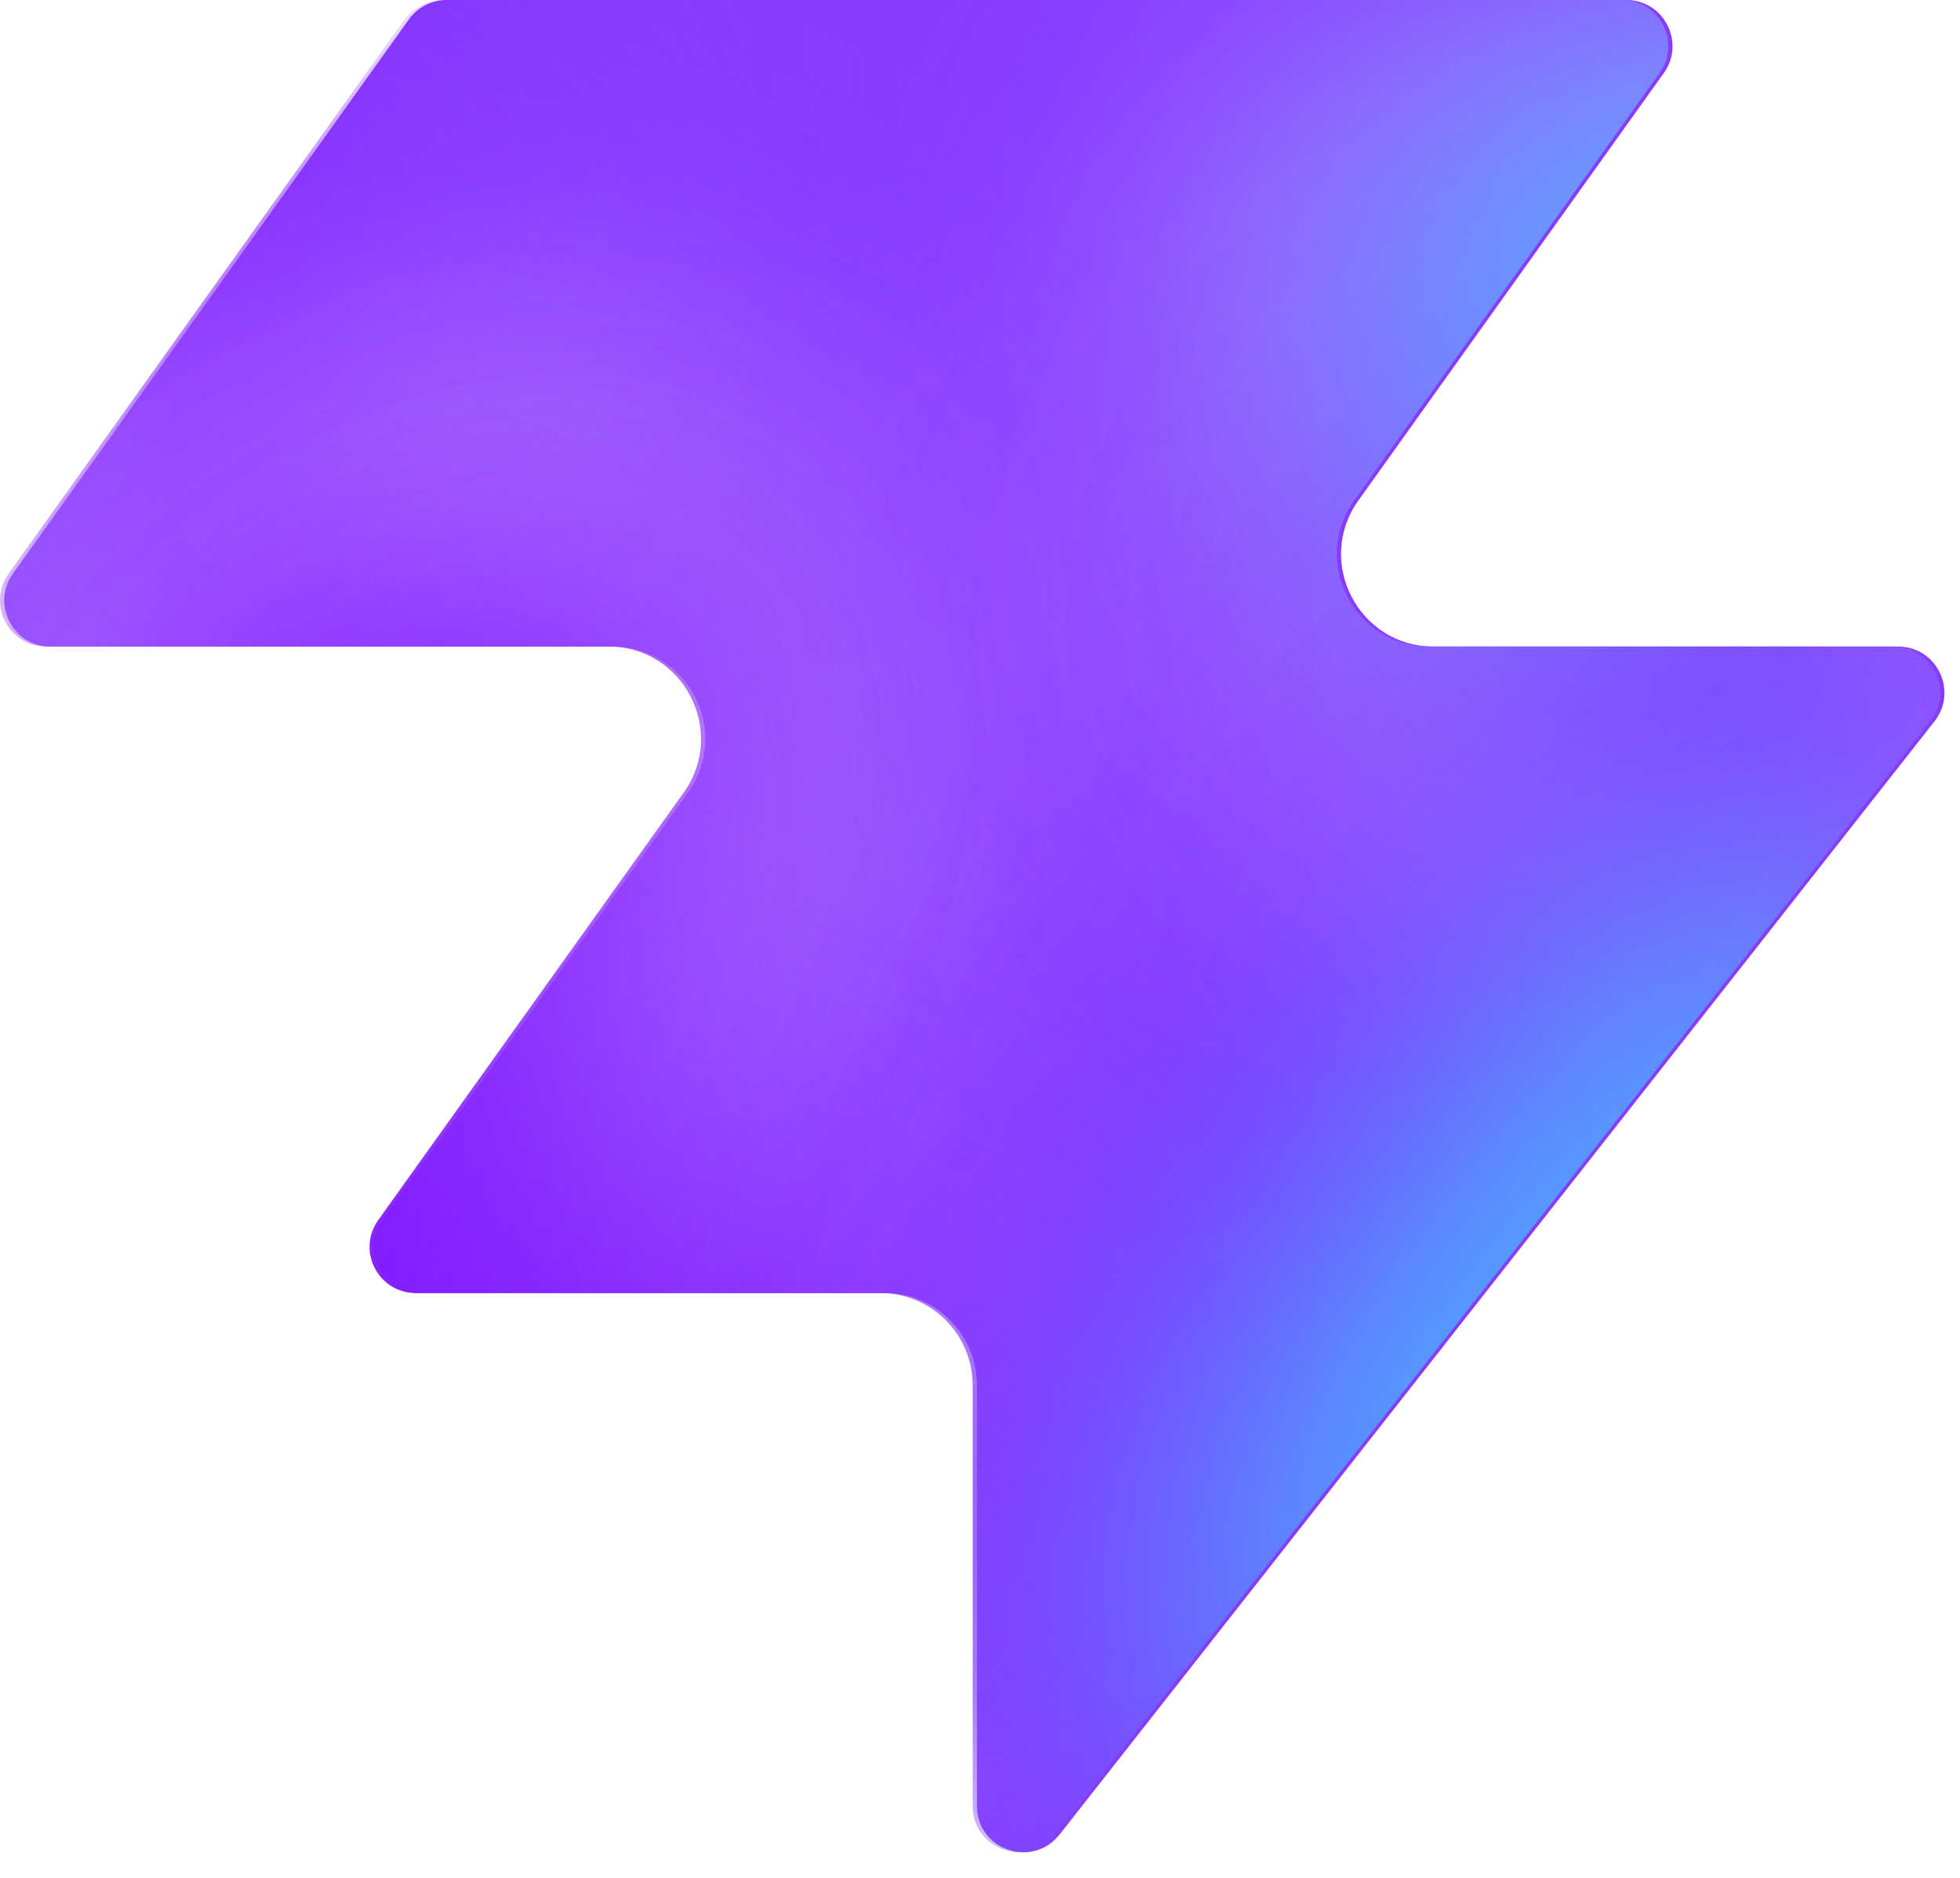
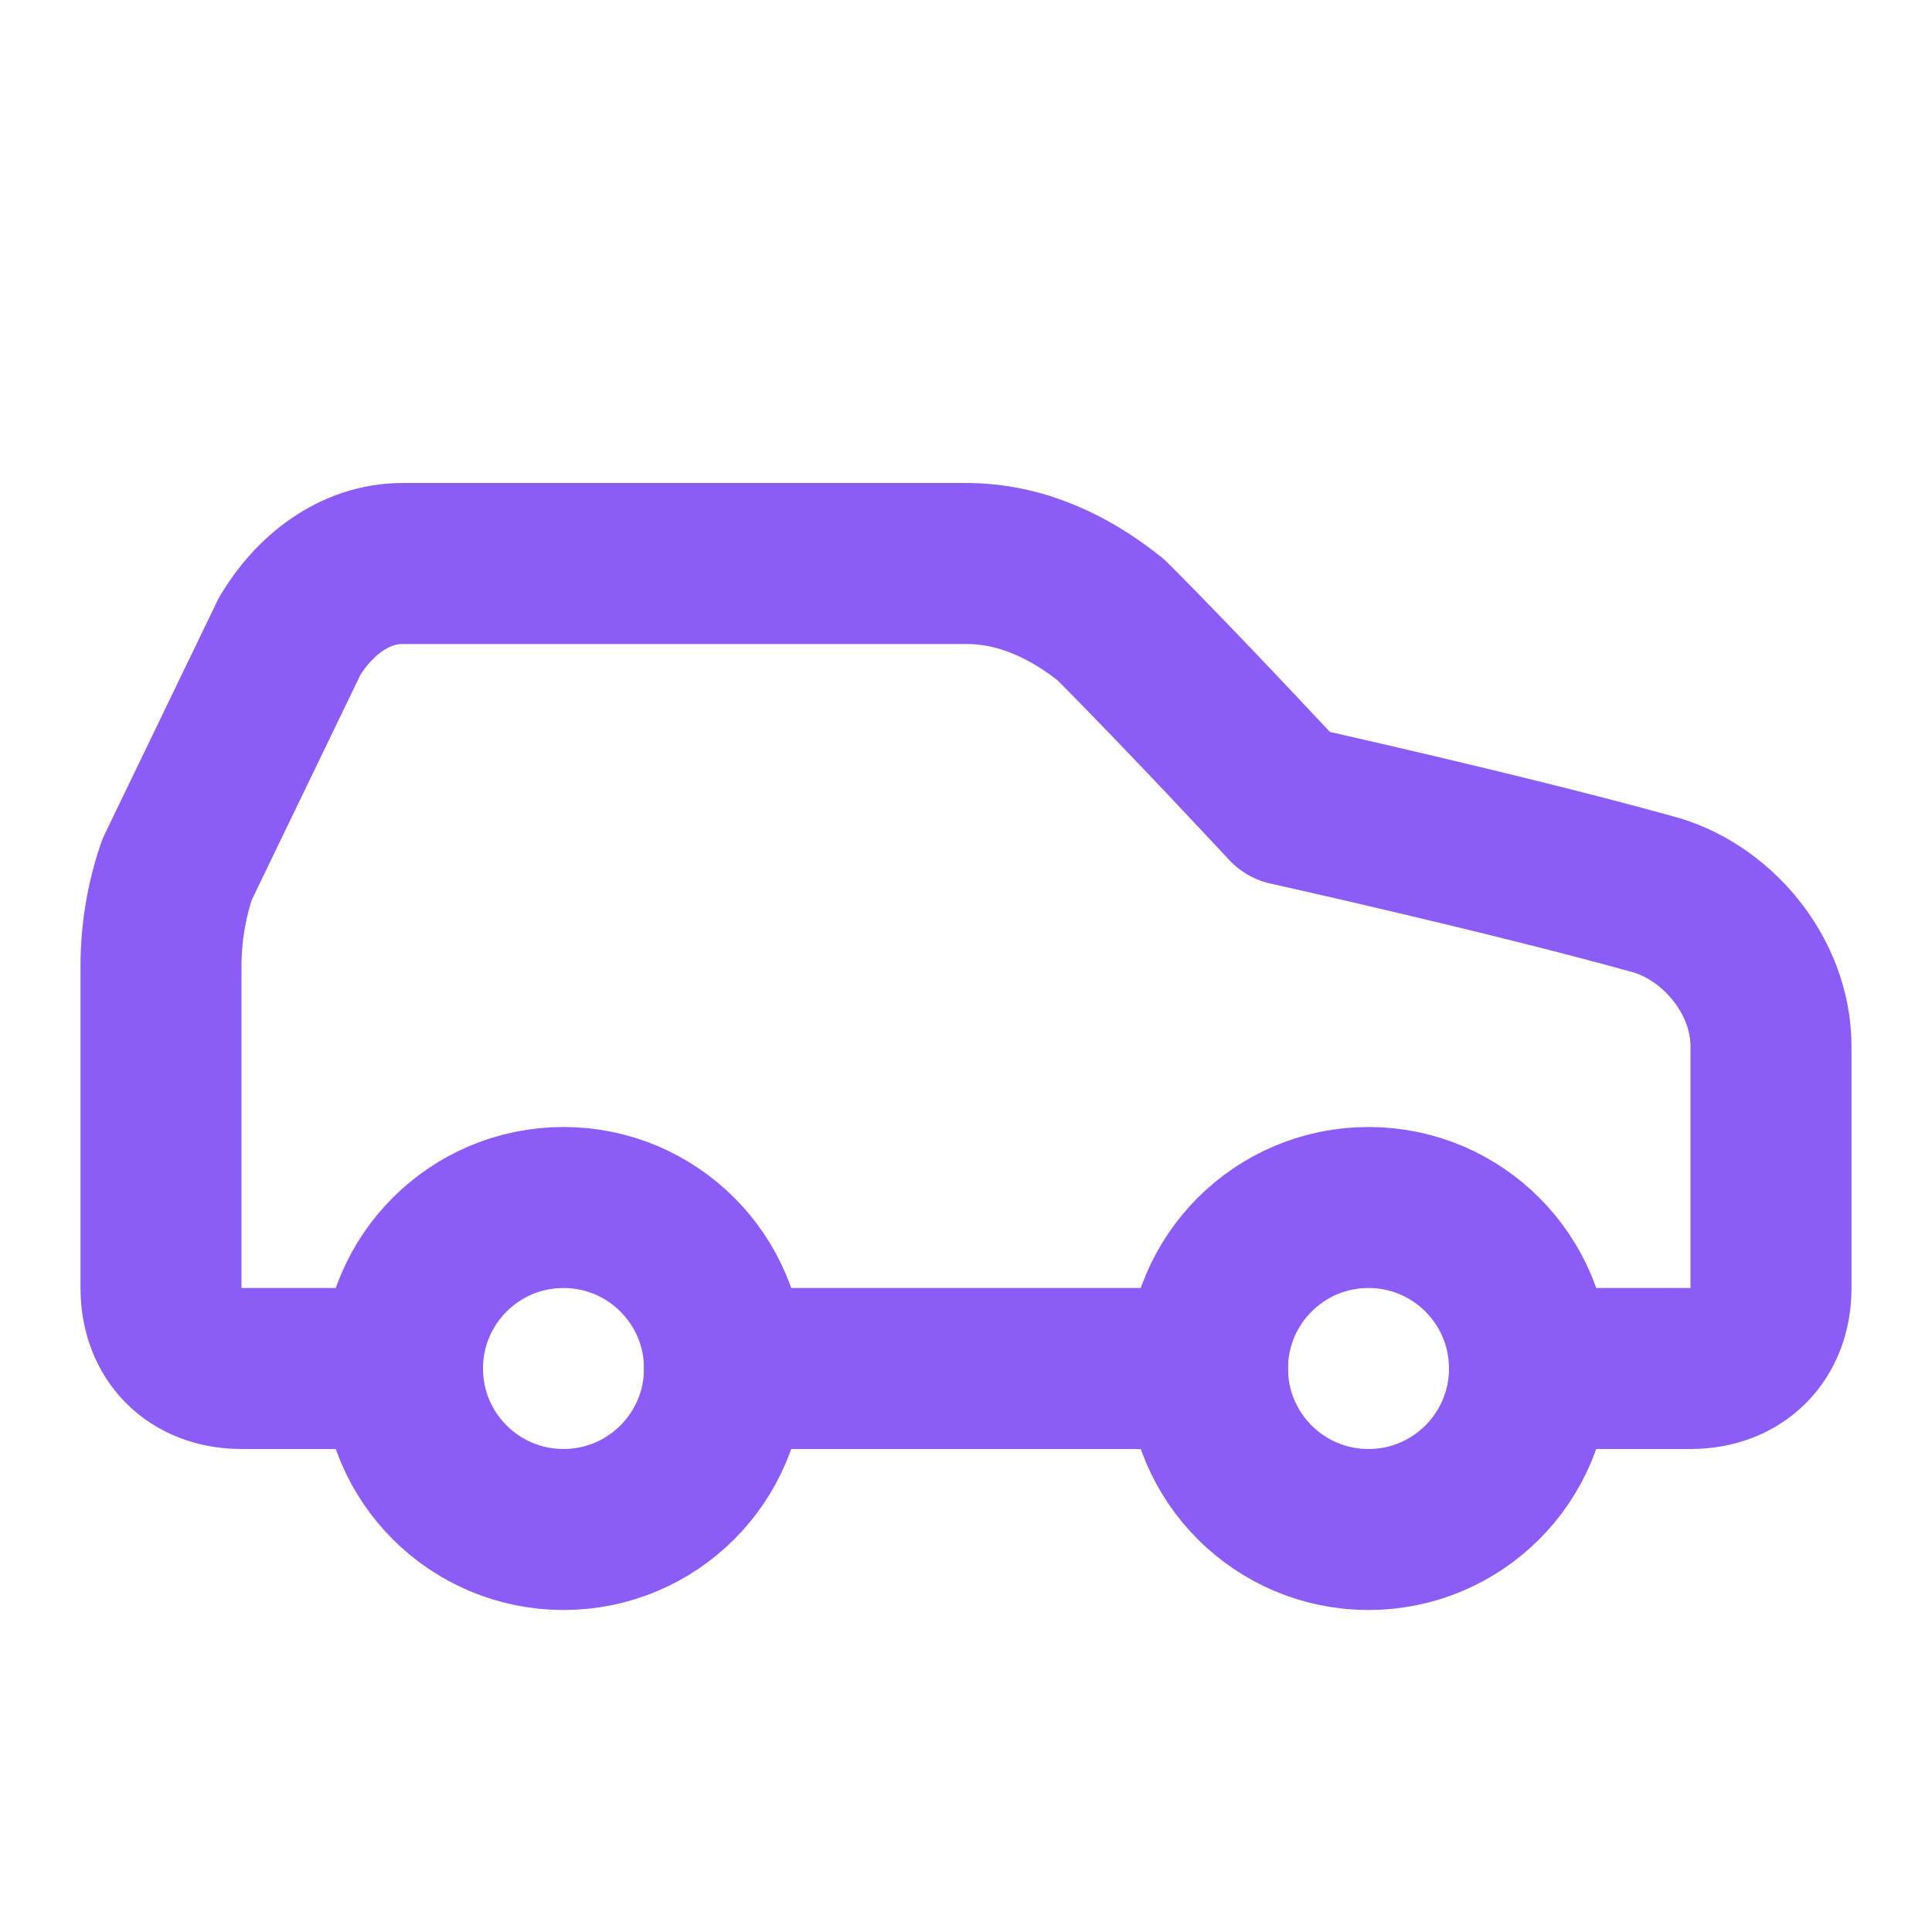
- <svg xmlns="http://www.w3.org/2000/svg" width="48" height="46" fill="none" viewBox="0 0 48 46">
-   <path fill="#863bff" d="M25.946 44.938c-.664.845-2.021.375-2.021-.698V33.937a2.26 2.26 0 0 0-2.262-2.262H10.287c-.92 0-1.456-1.04-.92-1.788l7.48-10.471c1.07-1.497 0-3.578-1.842-3.578H1.237c-.92 0-1.456-1.04-.92-1.788L10.013.474c.214-.297.556-.474.92-.474h28.894c.92 0 1.456 1.04.92 1.788l-7.48 10.471c-1.07 1.498 0 3.579 1.842 3.579h11.377c.943 0 1.473 1.088.89 1.83L25.947 44.94z" style="fill:#863bff;fill:color(display-p3 .525 .23 1);fill-opacity:1" />
-   <mask id="a" width="48" height="46" x="0" y="0" maskUnits="userSpaceOnUse" style="mask-type:alpha">
-     <path fill="#000" d="M25.842 44.938c-.664.844-2.021.375-2.021-.698V33.937a2.26 2.26 0 0 0-2.262-2.262H10.183c-.92 0-1.456-1.04-.92-1.788l7.48-10.471c1.07-1.498 0-3.579-1.842-3.579H1.133c-.92 0-1.456-1.04-.92-1.787L9.91.473c.214-.297.556-.474.92-.474h28.894c.92 0 1.456 1.04.92 1.788l-7.48 10.471c-1.07 1.498 0 3.578 1.842 3.578h11.377c.943 0 1.473 1.088.89 1.832L25.843 44.94z" style="fill:#000;fill-opacity:1" />
-   </mask>
-   <g mask="url(#a)">
-     <g filter="url(#b)">
-       <ellipse cx="5.508" cy="14.704" fill="#ede6ff" rx="5.508" ry="14.704" style="fill:#ede6ff;fill:color(display-p3 .927 .903 1);fill-opacity:1" transform="matrix(.00324 1 1 -.00324 -4.47 31.516)" />
-     </g>
-     <g filter="url(#c)">
-       <ellipse cx="10.399" cy="29.851" fill="#ede6ff" rx="10.399" ry="29.851" style="fill:#ede6ff;fill:color(display-p3 .927 .903 1);fill-opacity:1" transform="matrix(.00324 1 1 -.00324 -39.328 7.883)" />
-     </g>
-     <g filter="url(#d)">
-       <ellipse cx="5.508" cy="30.487" fill="#7e14ff" rx="5.508" ry="30.487" style="fill:#7e14ff;fill:color(display-p3 .492 .077 1);fill-opacity:1" transform="rotate(89.814 -25.913 -14.639)scale(1 -1)" />
-     </g>
-     <g filter="url(#e)">
-       <ellipse cx="5.508" cy="30.599" fill="#7e14ff" rx="5.508" ry="30.599" style="fill:#7e14ff;fill:color(display-p3 .492 .077 1);fill-opacity:1" transform="rotate(89.814 -32.644 -3.334)scale(1 -1)" />
-     </g>
-     <g filter="url(#f)">
-       <ellipse cx="5.508" cy="30.599" fill="#7e14ff" rx="5.508" ry="30.599" style="fill:#7e14ff;fill:color(display-p3 .492 .077 1);fill-opacity:1" transform="matrix(.00324 1 1 -.00324 -34.34 30.47)" />
-     </g>
-     <g filter="url(#g)">
-       <ellipse cx="14.072" cy="22.078" fill="#ede6ff" rx="14.072" ry="22.078" style="fill:#ede6ff;fill:color(display-p3 .927 .903 1);fill-opacity:1" transform="rotate(93.35 24.506 48.493)scale(-1 1)" />
-     </g>
-     <g filter="url(#h)">
-       <ellipse cx="3.47" cy="21.501" fill="#7e14ff" rx="3.47" ry="21.501" style="fill:#7e14ff;fill:color(display-p3 .492 .077 1);fill-opacity:1" transform="rotate(89.009 28.708 47.59)scale(-1 1)" />
-     </g>
-     <g filter="url(#i)">
-       <ellipse cx="3.47" cy="21.501" fill="#7e14ff" rx="3.47" ry="21.501" style="fill:#7e14ff;fill:color(display-p3 .492 .077 1);fill-opacity:1" transform="rotate(89.009 28.708 47.59)scale(-1 1)" />
-     </g>
-     <g filter="url(#j)">
-       <ellipse cx=".387" cy="8.972" fill="#7e14ff" rx="4.407" ry="29.108" style="fill:#7e14ff;fill:color(display-p3 .492 .077 1);fill-opacity:1" transform="rotate(39.51 .387 8.972)" />
-     </g>
-     <g filter="url(#k)">
-       <ellipse cx="47.523" cy="-6.092" fill="#7e14ff" rx="4.407" ry="29.108" style="fill:#7e14ff;fill:color(display-p3 .492 .077 1);fill-opacity:1" transform="rotate(37.892 47.523 -6.092)" />
-     </g>
-     <g filter="url(#l)">
-       <ellipse cx="41.412" cy="6.333" fill="#47bfff" rx="5.971" ry="9.665" style="fill:#47bfff;fill:color(display-p3 .28 .748 1);fill-opacity:1" transform="rotate(37.892 41.412 6.333)" />
-     </g>
-     <g filter="url(#m)">
-       <ellipse cx="-1.879" cy="38.332" fill="#7e14ff" rx="4.407" ry="29.108" style="fill:#7e14ff;fill:color(display-p3 .492 .077 1);fill-opacity:1" transform="rotate(37.892 -1.88 38.332)" />
-     </g>
-     <g filter="url(#n)">
-       <ellipse cx="-1.879" cy="38.332" fill="#7e14ff" rx="4.407" ry="29.108" style="fill:#7e14ff;fill:color(display-p3 .492 .077 1);fill-opacity:1" transform="rotate(37.892 -1.88 38.332)" />
-     </g>
-     <g filter="url(#o)">
-       <ellipse cx="35.651" cy="29.907" fill="#7e14ff" rx="4.407" ry="29.108" style="fill:#7e14ff;fill:color(display-p3 .492 .077 1);fill-opacity:1" transform="rotate(37.892 35.651 29.907)" />
-     </g>
-     <g filter="url(#p)">
-       <ellipse cx="38.418" cy="32.4" fill="#47bfff" rx="5.971" ry="15.297" style="fill:#47bfff;fill:color(display-p3 .28 .748 1);fill-opacity:1" transform="rotate(37.892 38.418 32.4)" />
-     </g>
-   </g>
-   <defs>
-     <filter id="b" width="60.045" height="41.654" x="-19.77" y="16.149" color-interpolation-filters="sRGB" filterUnits="userSpaceOnUse">
-       <feFlood flood-opacity="0" result="BackgroundImageFix" />
-       <feBlend in="SourceGraphic" in2="BackgroundImageFix" result="shape" />
-       <feGaussianBlur result="effect1_foregroundBlur_2002_17158" stdDeviation="7.659" />
-     </filter>
-     <filter id="c" width="90.34" height="51.437" x="-54.613" y="-7.533" color-interpolation-filters="sRGB" filterUnits="userSpaceOnUse">
-       <feFlood flood-opacity="0" result="BackgroundImageFix" />
-       <feBlend in="SourceGraphic" in2="BackgroundImageFix" result="shape" />
-       <feGaussianBlur result="effect1_foregroundBlur_2002_17158" stdDeviation="7.659" />
-     </filter>
-     <filter id="d" width="79.355" height="29.4" x="-49.64" y="2.03" color-interpolation-filters="sRGB" filterUnits="userSpaceOnUse">
-       <feFlood flood-opacity="0" result="BackgroundImageFix" />
-       <feBlend in="SourceGraphic" in2="BackgroundImageFix" result="shape" />
-       <feGaussianBlur result="effect1_foregroundBlur_2002_17158" stdDeviation="4.596" />
-     </filter>
-     <filter id="e" width="79.579" height="29.4" x="-45.045" y="20.029" color-interpolation-filters="sRGB" filterUnits="userSpaceOnUse">
-       <feFlood flood-opacity="0" result="BackgroundImageFix" />
-       <feBlend in="SourceGraphic" in2="BackgroundImageFix" result="shape" />
-       <feGaussianBlur result="effect1_foregroundBlur_2002_17158" stdDeviation="4.596" />
-     </filter>
-     <filter id="f" width="79.579" height="29.4" x="-43.513" y="21.178" color-interpolation-filters="sRGB" filterUnits="userSpaceOnUse">
-       <feFlood flood-opacity="0" result="BackgroundImageFix" />
-       <feBlend in="SourceGraphic" in2="BackgroundImageFix" result="shape" />
-       <feGaussianBlur result="effect1_foregroundBlur_2002_17158" stdDeviation="4.596" />
-     </filter>
-     <filter id="g" width="74.749" height="58.852" x="15.756" y="-17.901" color-interpolation-filters="sRGB" filterUnits="userSpaceOnUse">
-       <feFlood flood-opacity="0" result="BackgroundImageFix" />
-       <feBlend in="SourceGraphic" in2="BackgroundImageFix" result="shape" />
-       <feGaussianBlur result="effect1_foregroundBlur_2002_17158" stdDeviation="7.659" />
-     </filter>
-     <filter id="h" width="61.377" height="25.362" x="23.548" y="2.284" color-interpolation-filters="sRGB" filterUnits="userSpaceOnUse">
-       <feFlood flood-opacity="0" result="BackgroundImageFix" />
-       <feBlend in="SourceGraphic" in2="BackgroundImageFix" result="shape" />
-       <feGaussianBlur result="effect1_foregroundBlur_2002_17158" stdDeviation="4.596" />
-     </filter>
-     <filter id="i" width="61.377" height="25.362" x="23.548" y="2.284" color-interpolation-filters="sRGB" filterUnits="userSpaceOnUse">
-       <feFlood flood-opacity="0" result="BackgroundImageFix" />
-       <feBlend in="SourceGraphic" in2="BackgroundImageFix" result="shape" />
-       <feGaussianBlur result="effect1_foregroundBlur_2002_17158" stdDeviation="4.596" />
-     </filter>
-     <filter id="j" width="56.045" height="63.649" x="-27.636" y="-22.853" color-interpolation-filters="sRGB" filterUnits="userSpaceOnUse">
-       <feFlood flood-opacity="0" result="BackgroundImageFix" />
-       <feBlend in="SourceGraphic" in2="BackgroundImageFix" result="shape" />
-       <feGaussianBlur result="effect1_foregroundBlur_2002_17158" stdDeviation="4.596" />
-     </filter>
-     <filter id="k" width="54.814" height="64.646" x="20.116" y="-38.415" color-interpolation-filters="sRGB" filterUnits="userSpaceOnUse">
-       <feFlood flood-opacity="0" result="BackgroundImageFix" />
-       <feBlend in="SourceGraphic" in2="BackgroundImageFix" result="shape" />
-       <feGaussianBlur result="effect1_foregroundBlur_2002_17158" stdDeviation="4.596" />
-     </filter>
-     <filter id="l" width="33.541" height="35.313" x="24.641" y="-11.323" color-interpolation-filters="sRGB" filterUnits="userSpaceOnUse">
-       <feFlood flood-opacity="0" result="BackgroundImageFix" />
-       <feBlend in="SourceGraphic" in2="BackgroundImageFix" result="shape" />
-       <feGaussianBlur result="effect1_foregroundBlur_2002_17158" stdDeviation="4.596" />
-     </filter>
-     <filter id="m" width="54.814" height="64.646" x="-29.286" y="6.009" color-interpolation-filters="sRGB" filterUnits="userSpaceOnUse">
-       <feFlood flood-opacity="0" result="BackgroundImageFix" />
-       <feBlend in="SourceGraphic" in2="BackgroundImageFix" result="shape" />
-       <feGaussianBlur result="effect1_foregroundBlur_2002_17158" stdDeviation="4.596" />
-     </filter>
-     <filter id="n" width="54.814" height="64.646" x="-29.286" y="6.009" color-interpolation-filters="sRGB" filterUnits="userSpaceOnUse">
-       <feFlood flood-opacity="0" result="BackgroundImageFix" />
-       <feBlend in="SourceGraphic" in2="BackgroundImageFix" result="shape" />
-       <feGaussianBlur result="effect1_foregroundBlur_2002_17158" stdDeviation="4.596" />
-     </filter>
-     <filter id="o" width="54.814" height="64.646" x="8.244" y="-2.416" color-interpolation-filters="sRGB" filterUnits="userSpaceOnUse">
-       <feFlood flood-opacity="0" result="BackgroundImageFix" />
-       <feBlend in="SourceGraphic" in2="BackgroundImageFix" result="shape" />
-       <feGaussianBlur result="effect1_foregroundBlur_2002_17158" stdDeviation="4.596" />
-     </filter>
-     <filter id="p" width="39.409" height="43.623" x="18.713" y="10.588" color-interpolation-filters="sRGB" filterUnits="userSpaceOnUse">
-       <feFlood flood-opacity="0" result="BackgroundImageFix" />
-       <feBlend in="SourceGraphic" in2="BackgroundImageFix" result="shape" />
-       <feGaussianBlur result="effect1_foregroundBlur_2002_17158" stdDeviation="4.596" />
-     </filter>
-   </defs>
+ <svg xmlns="http://www.w3.org/2000/svg" viewBox="0 0 24 24" fill="none" stroke="#8b5cf6" stroke-width="2" stroke-linecap="round" stroke-linejoin="round">
+   <path d="M19 17h2c.6 0 1-.4 1-1v-3c0-.9-.7-1.7-1.5-1.9C18.7 10.6 16 10 16 10s-1.3-1.4-2.2-2.3c-.5-.4-1.1-.7-1.8-.7H5c-.6 0-1.1.4-1.4.9l-1.4 2.9A3.7 3.7 0 0 0 2 12v4c0 .6.4 1 1 1h2" />
+   <circle cx="7" cy="17" r="2" />
+   <path d="M9 17h6" />
+   <circle cx="17" cy="17" r="2" />
</svg>
